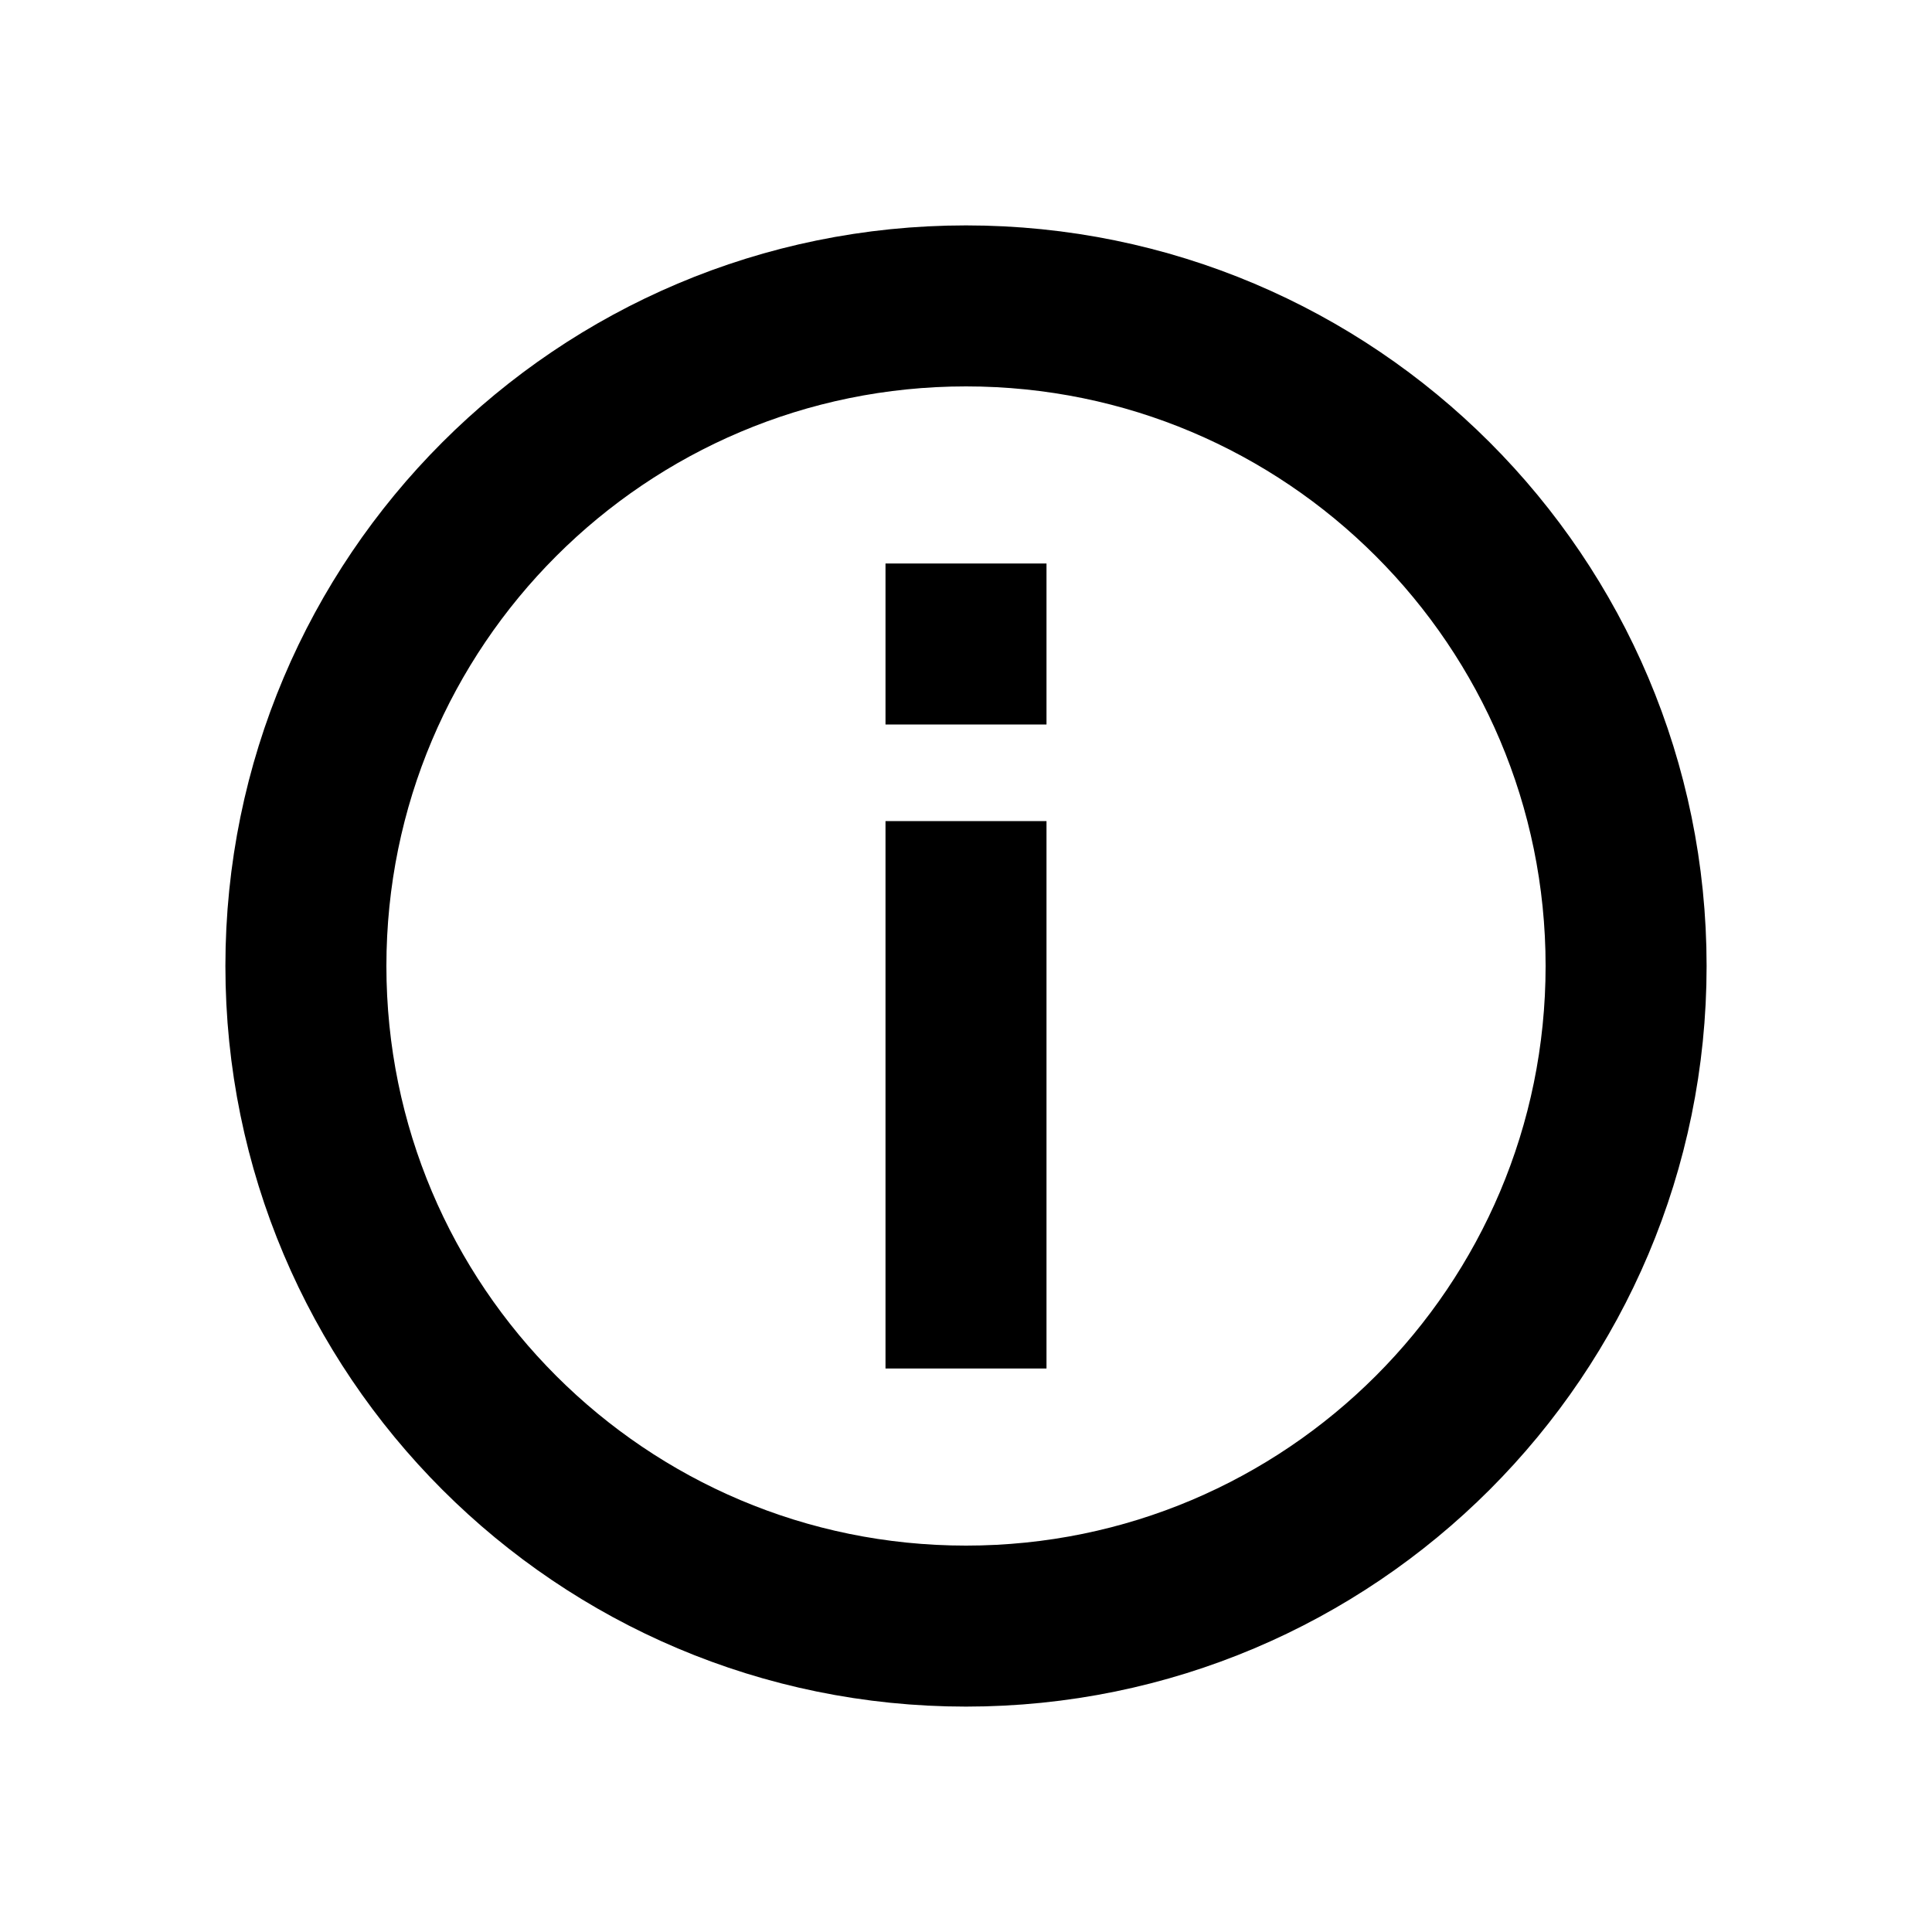
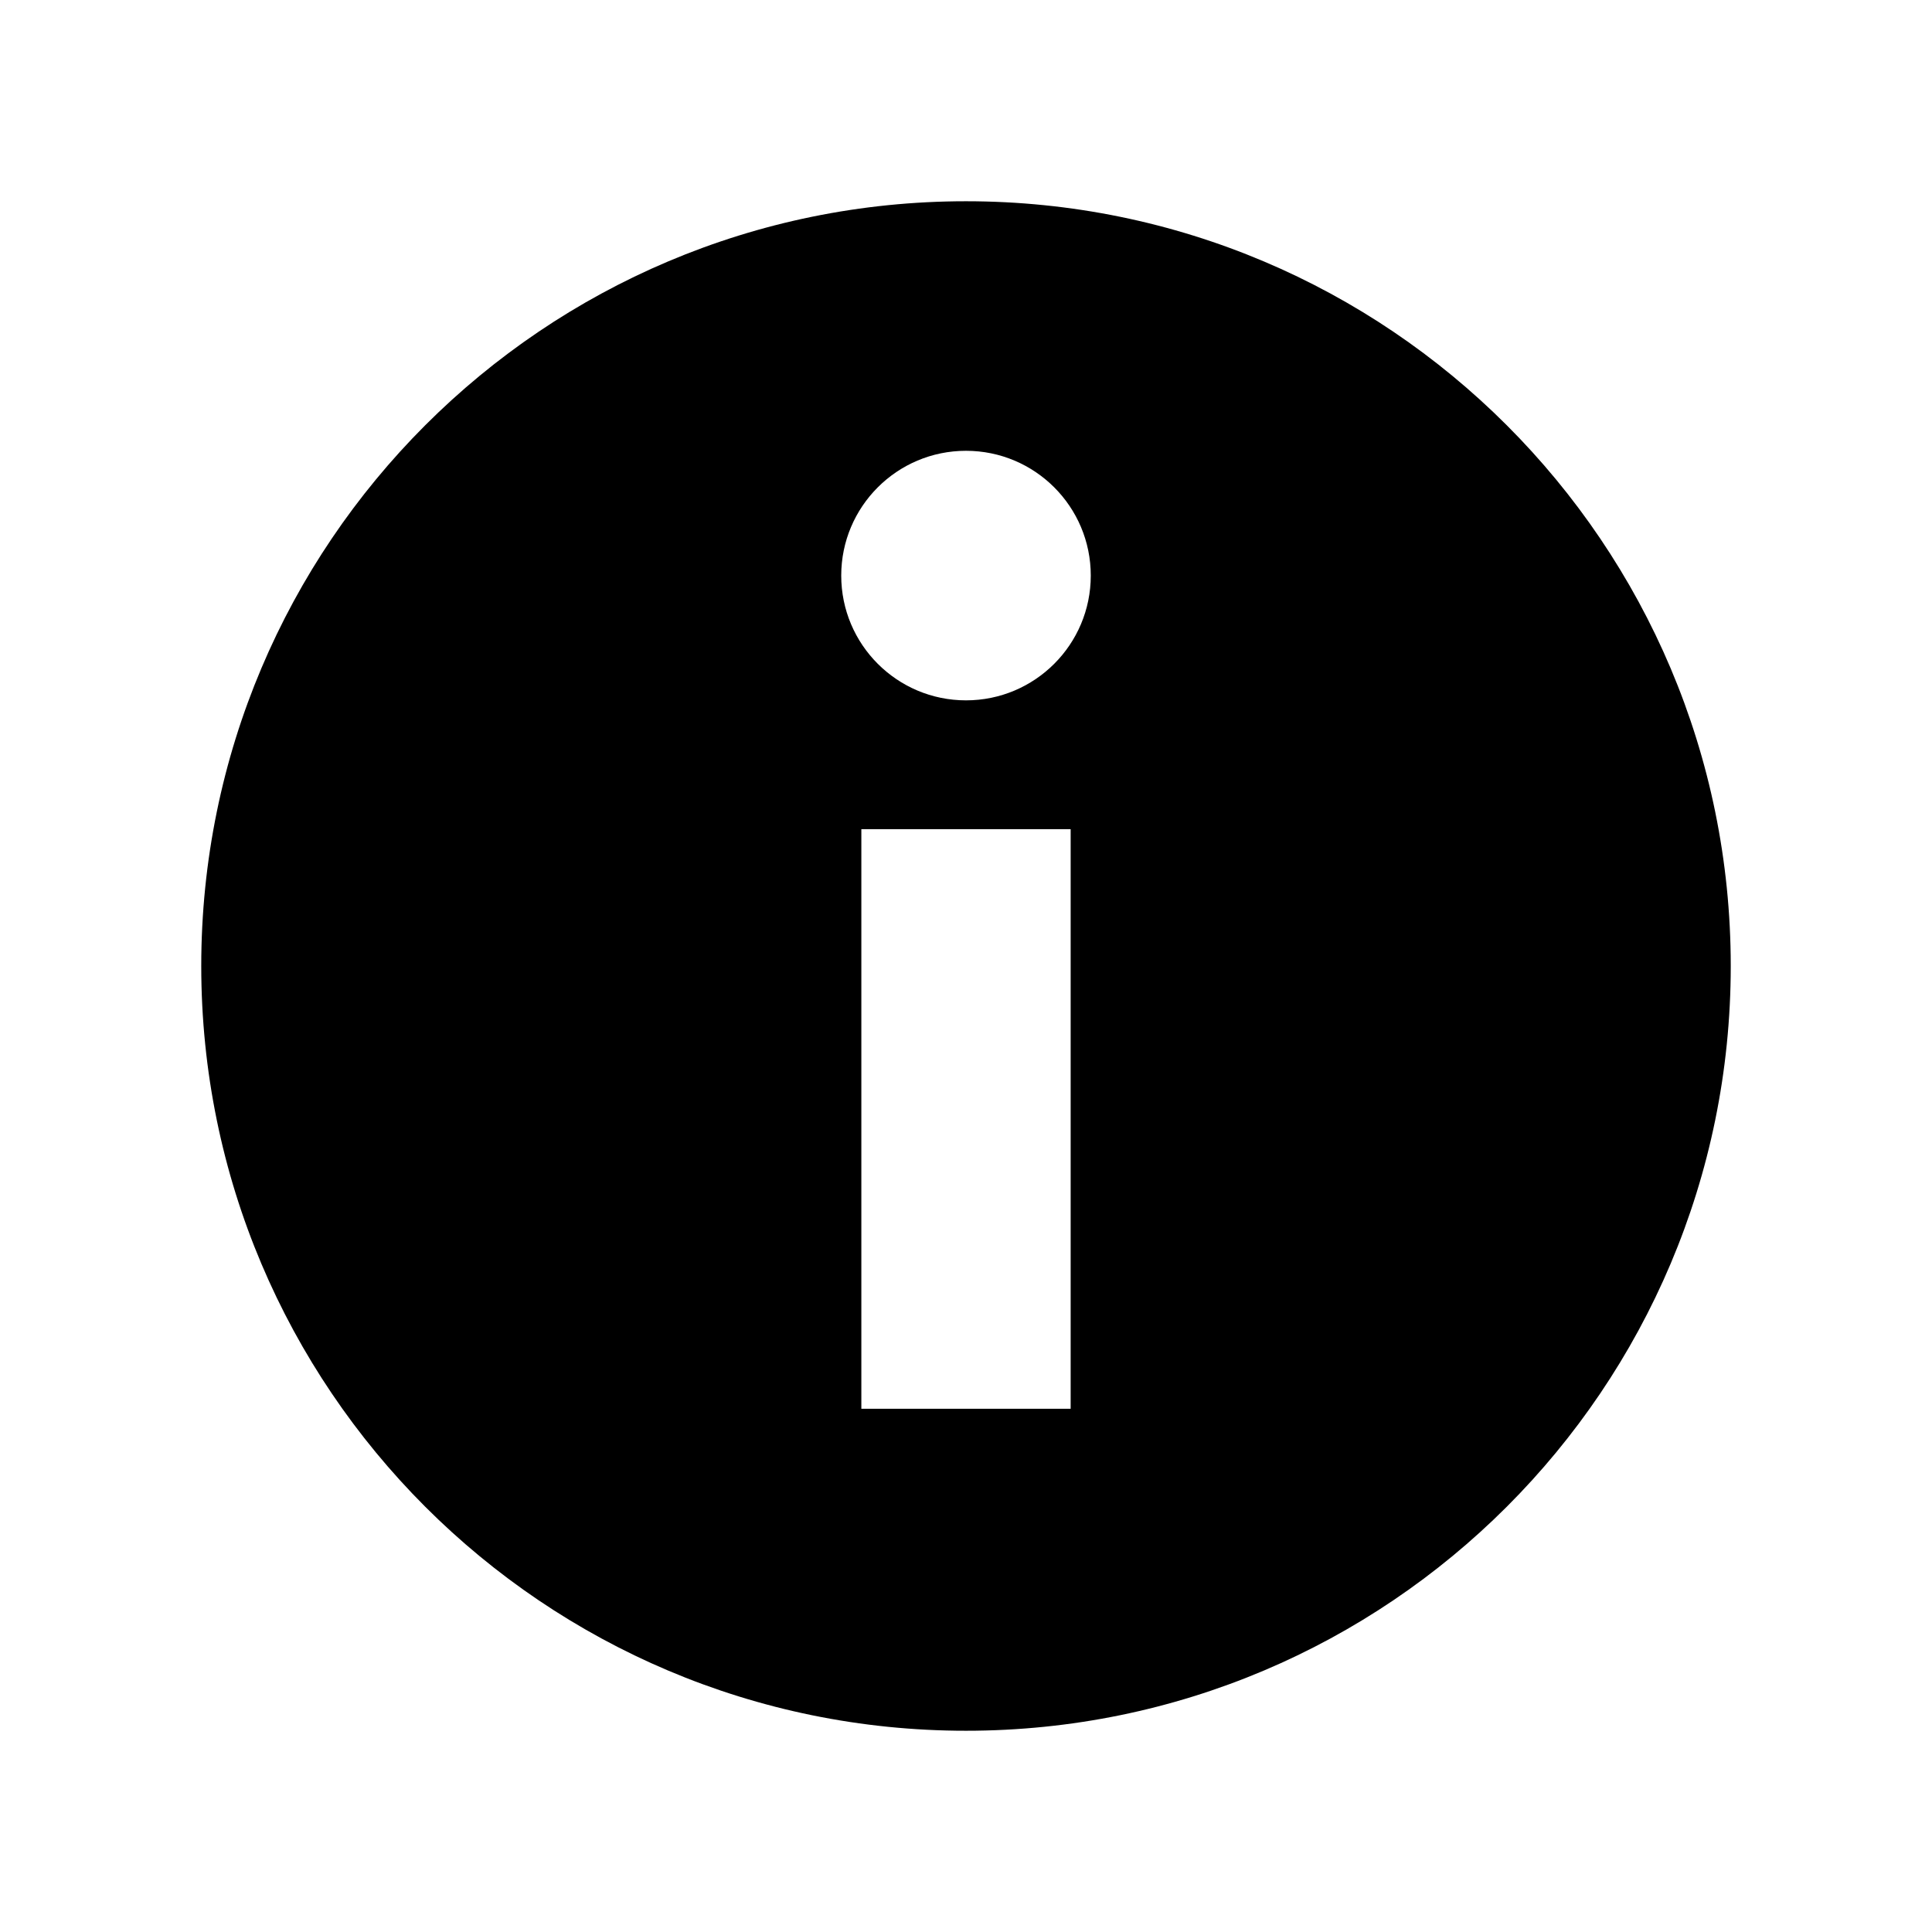
<svg xmlns="http://www.w3.org/2000/svg" viewBox="0 0 24 24">
-   <circle cx="12" cy="12" r="8.2" fill="none" stroke="#000" stroke-width="2" />
-   <path fill="#000" d="M11 10.2h2V17h-2zM11 7h2v2h-2z" />
+   <path fill="#000" fill-rule="evenodd" d="M12 2.5a9.5 9.5 0 1 1 0 19 9.5 9.5 0 0 1 0-19zM10.7 10.3h2.6v7.2h-2.6zM12 5.6a1.55 1.55 0 1 1 0 3.1 1.55 1.55 0 0 1 0-3.1z" />
</svg>
